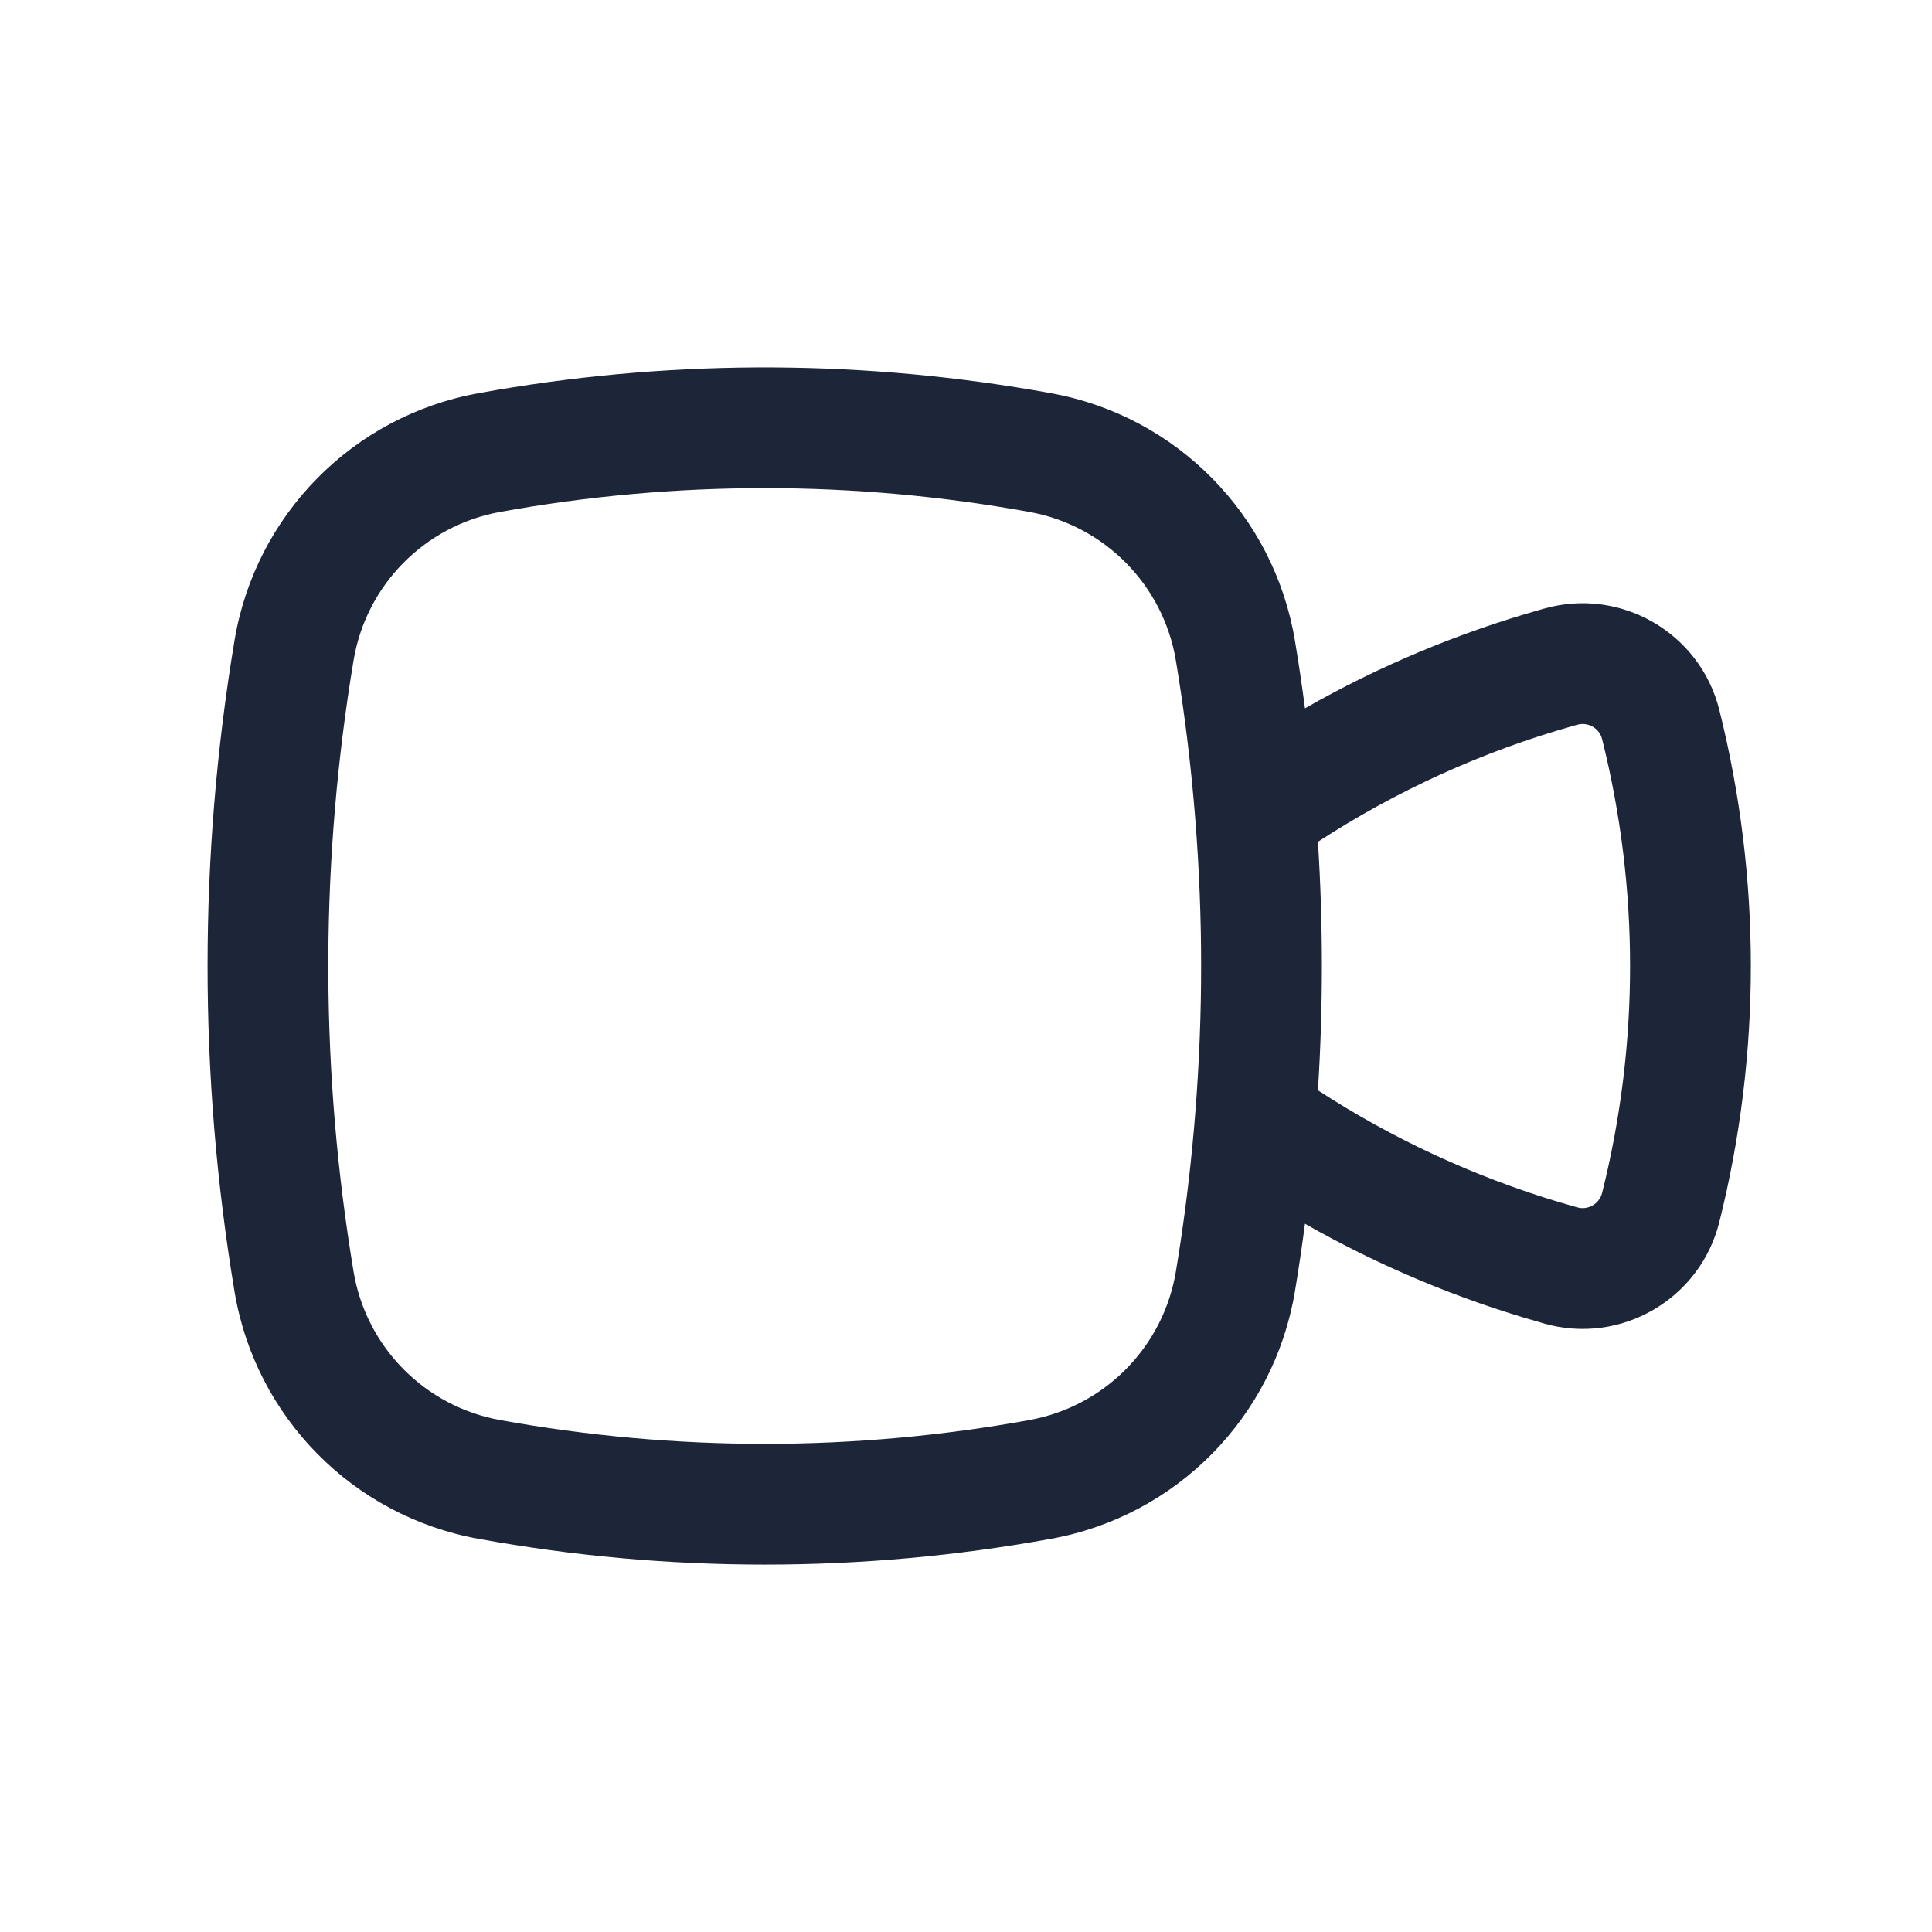
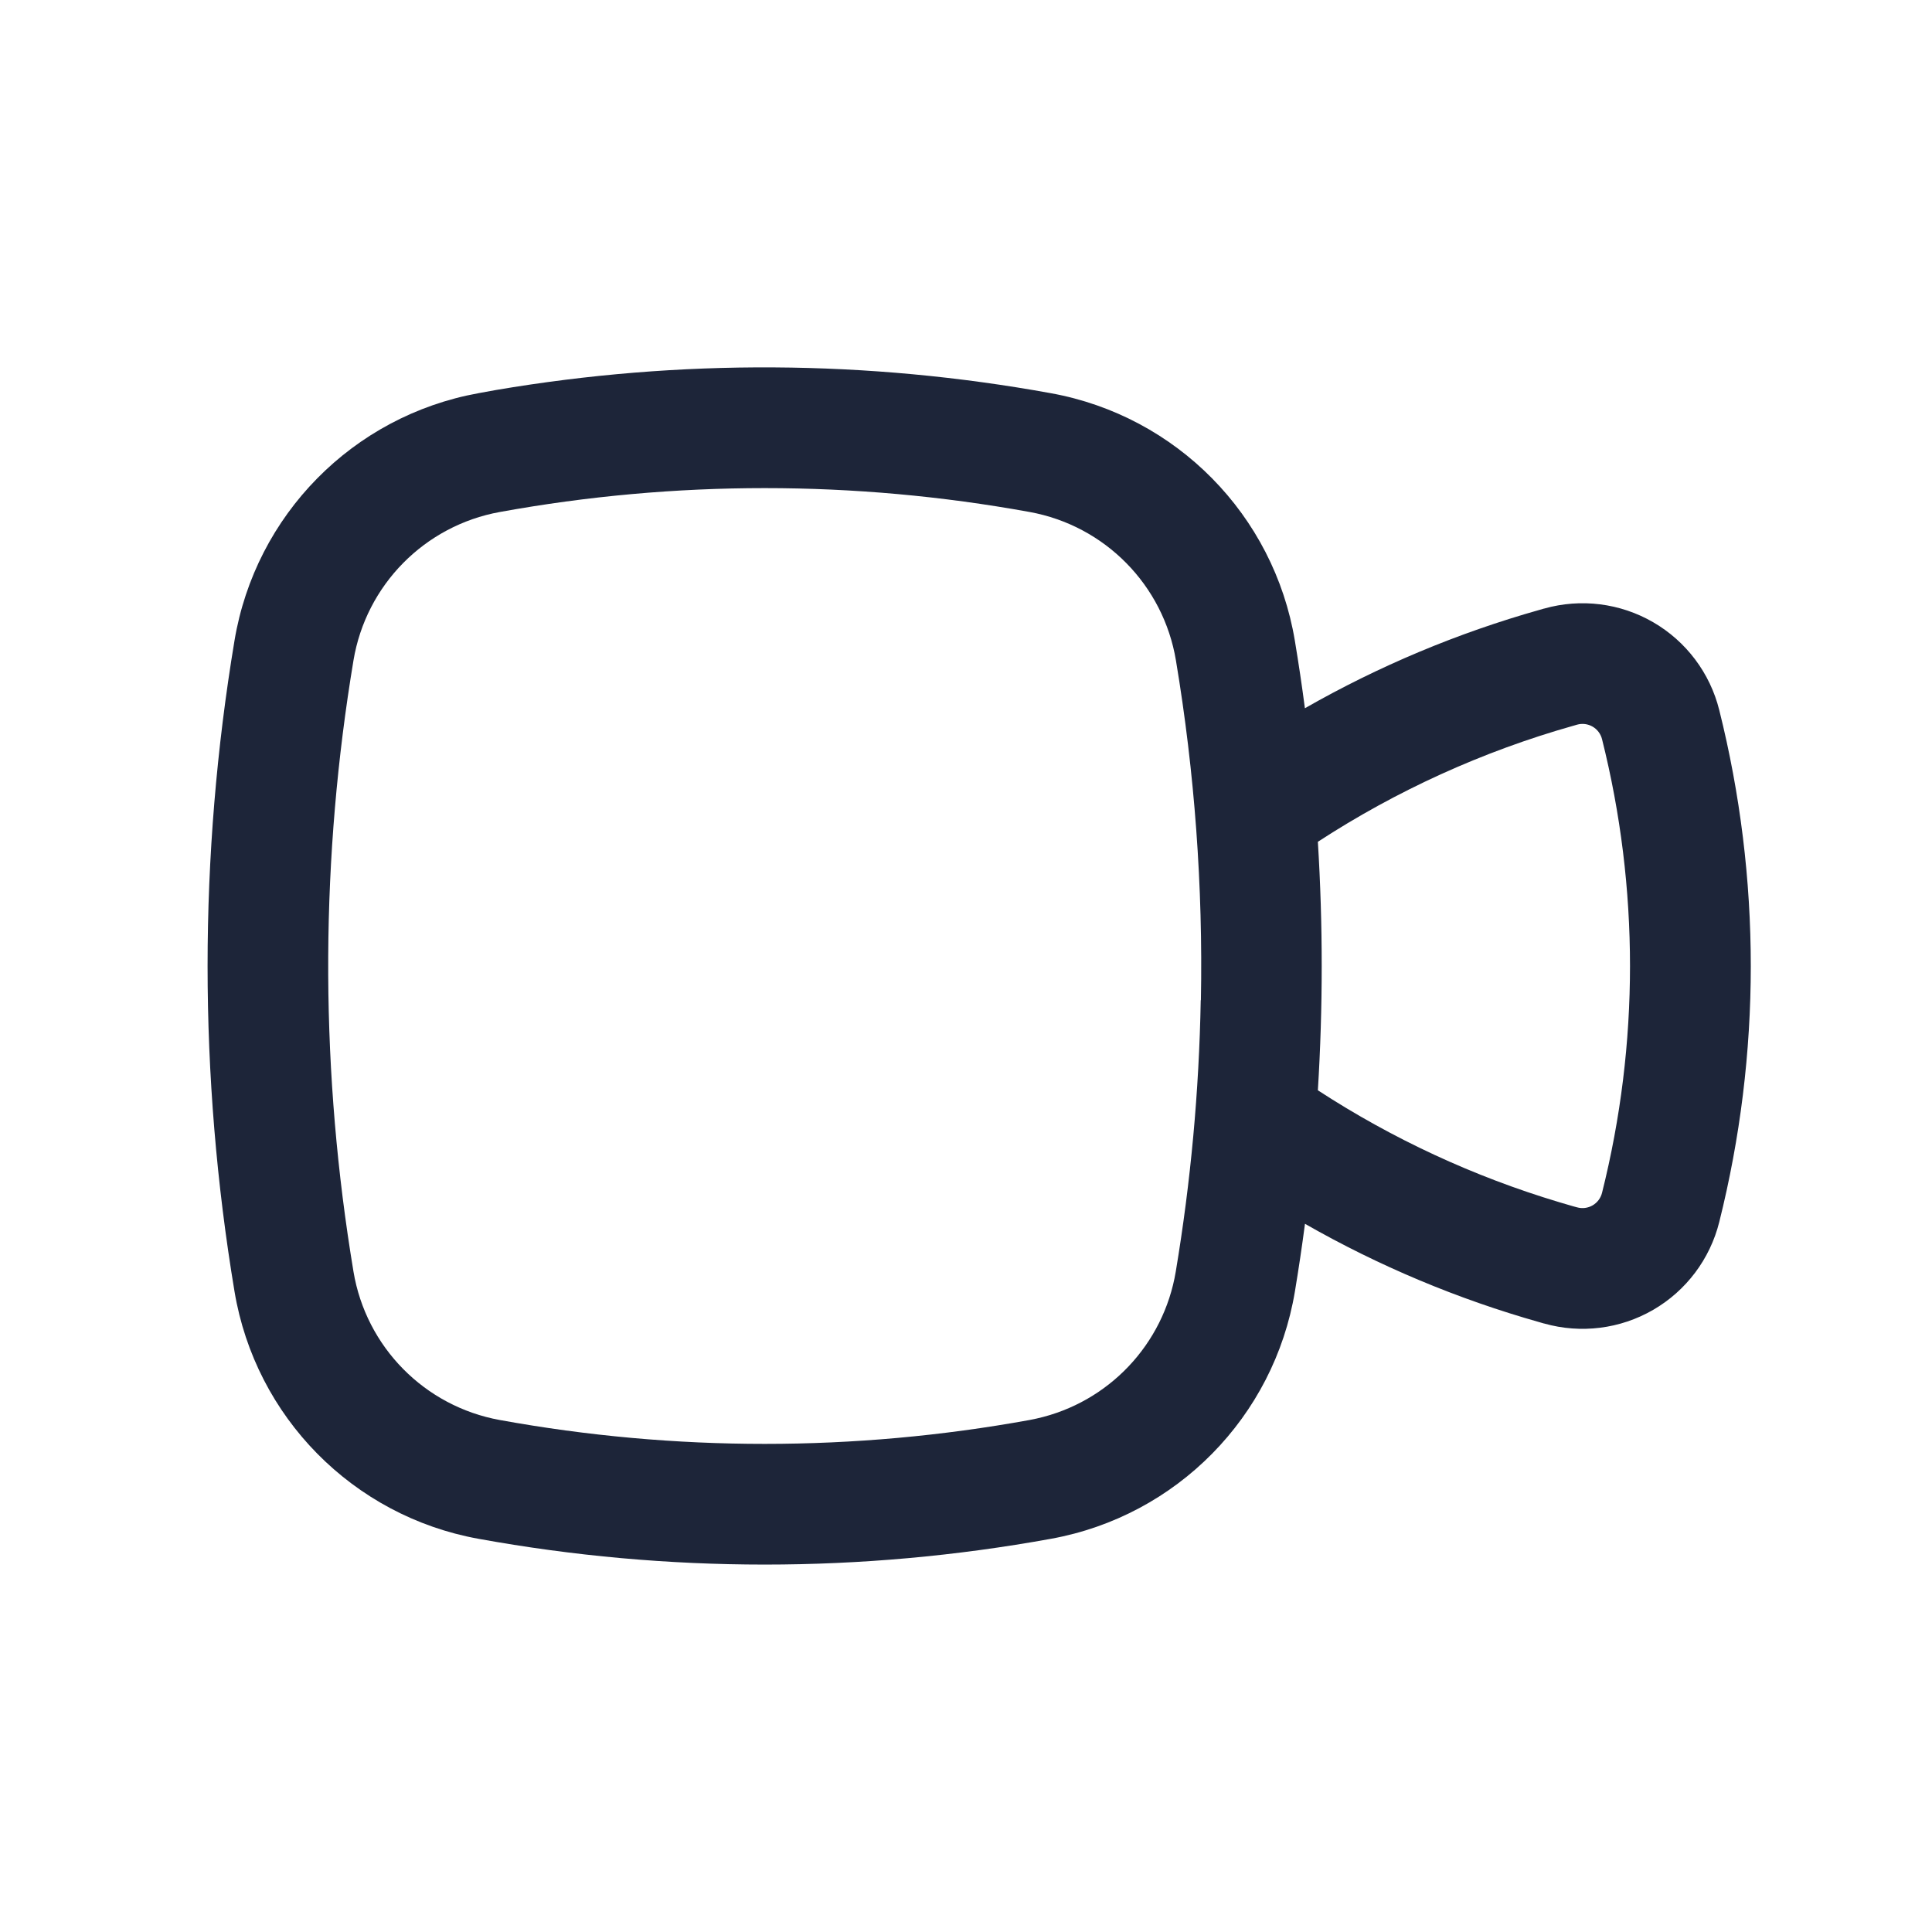
- <svg xmlns="http://www.w3.org/2000/svg" width="24" height="24" viewBox="0 0 24 24" fill="none">
-   <path fill-rule="evenodd" clip-rule="evenodd" d="M16.211 15.202C16.174 15.482 16.133 15.762 16.086 16.042C15.826 17.603 14.614 18.833 13.058 19.115C10.706 19.543 8.295 19.543 5.941 19.115C4.385 18.833 3.172 17.603 2.913 16.042C2.467 13.365 2.467 10.633 2.913 7.958C3.172 6.397 4.385 5.167 5.941 4.885L6.162 4.846C8.444 4.458 10.778 4.471 13.058 4.885C14.614 5.167 15.826 6.397 16.086 7.958C16.133 8.238 16.174 8.518 16.211 8.799C17.127 8.276 18.107 7.865 19.129 7.575L19.181 7.56L19.183 7.56C20.132 7.291 21.119 7.861 21.358 8.819C21.88 10.908 21.88 13.093 21.358 15.181C21.119 16.14 20.133 16.711 19.183 16.442L19.181 16.441L19.129 16.426C18.107 16.136 17.128 15.724 16.211 15.202ZM16.372 10.457C16.437 11.485 16.437 12.516 16.372 13.544C17.297 14.146 18.306 14.614 19.37 14.934L19.54 14.983L19.592 14.998C19.727 15.037 19.868 14.955 19.902 14.819C20.365 12.97 20.365 11.033 19.902 9.182C19.869 9.047 19.728 8.965 19.593 9.003L19.541 9.017C19.541 9.017 19.541 9.017 19.541 9.017L19.54 9.018C18.414 9.336 17.346 9.823 16.372 10.457ZM14.917 12.425C14.905 13.043 14.869 13.662 14.808 14.278C14.758 14.786 14.691 15.292 14.607 15.796C14.456 16.703 13.768 17.424 12.877 17.622L12.79 17.64C10.615 18.035 8.386 18.035 6.209 17.64C5.275 17.47 4.548 16.732 4.392 15.796L4.354 15.56C3.974 13.122 3.987 10.638 4.392 8.204C4.548 7.268 5.275 6.53 6.209 6.36C8.384 5.965 10.613 5.965 12.79 6.36C13.723 6.53 14.451 7.268 14.607 8.205C14.691 8.709 14.758 9.215 14.808 9.722C14.869 10.339 14.905 10.957 14.917 11.576C14.922 11.859 14.922 12.142 14.917 12.425Z" fill="#1D2539" />
+ <svg xmlns="http://www.w3.org/2000/svg" width="24" height="24" fill="none" viewBox="0 0 24 24">
+   <path fill="#1d2539" fill-rule="evenodd" d="M16.211 15.202a25 25 0 0 1-.125.84 3.75 3.75 0 0 1-3.028 3.073 19.9 19.9 0 0 1-7.117 0 3.75 3.75 0 0 1-3.028-3.073 24.6 24.6 0 0 1 0-8.084A3.75 3.75 0 0 1 5.94 4.885l.22-.04a19.9 19.9 0 0 1 6.897.04 3.75 3.75 0 0 1 3.028 3.073q.07.42.125.84a13 13 0 0 1 2.918-1.223l.052-.015h.002a1.75 1.75 0 0 1 2.175 1.26 13.1 13.1 0 0 1 0 6.361 1.75 1.75 0 0 1-2.175 1.26h-.002l-.052-.015a13 13 0 0 1-2.918-1.224m.161-4.745a25 25 0 0 1 0 3.087 11.6 11.6 0 0 0 2.998 1.39l.17.05.052.014a.25.25 0 0 0 .31-.18 11.6 11.6 0 0 0 0-5.636.25.25 0 0 0-.31-.18l-.051.015h-.001a11.6 11.6 0 0 0-3.168 1.44m-1.455 1.968a23 23 0 0 1-.31 3.37 2.25 2.25 0 0 1-1.73 1.827l-.087.018a18.4 18.4 0 0 1-6.58 0 2.25 2.25 0 0 1-1.818-1.844l-.038-.236a23.1 23.1 0 0 1 .038-7.356A2.25 2.25 0 0 1 6.21 6.36a18.4 18.4 0 0 1 6.58 0 2.25 2.25 0 0 1 1.818 1.845 23 23 0 0 1 .31 4.22" clip-rule="evenodd" />
</svg>
